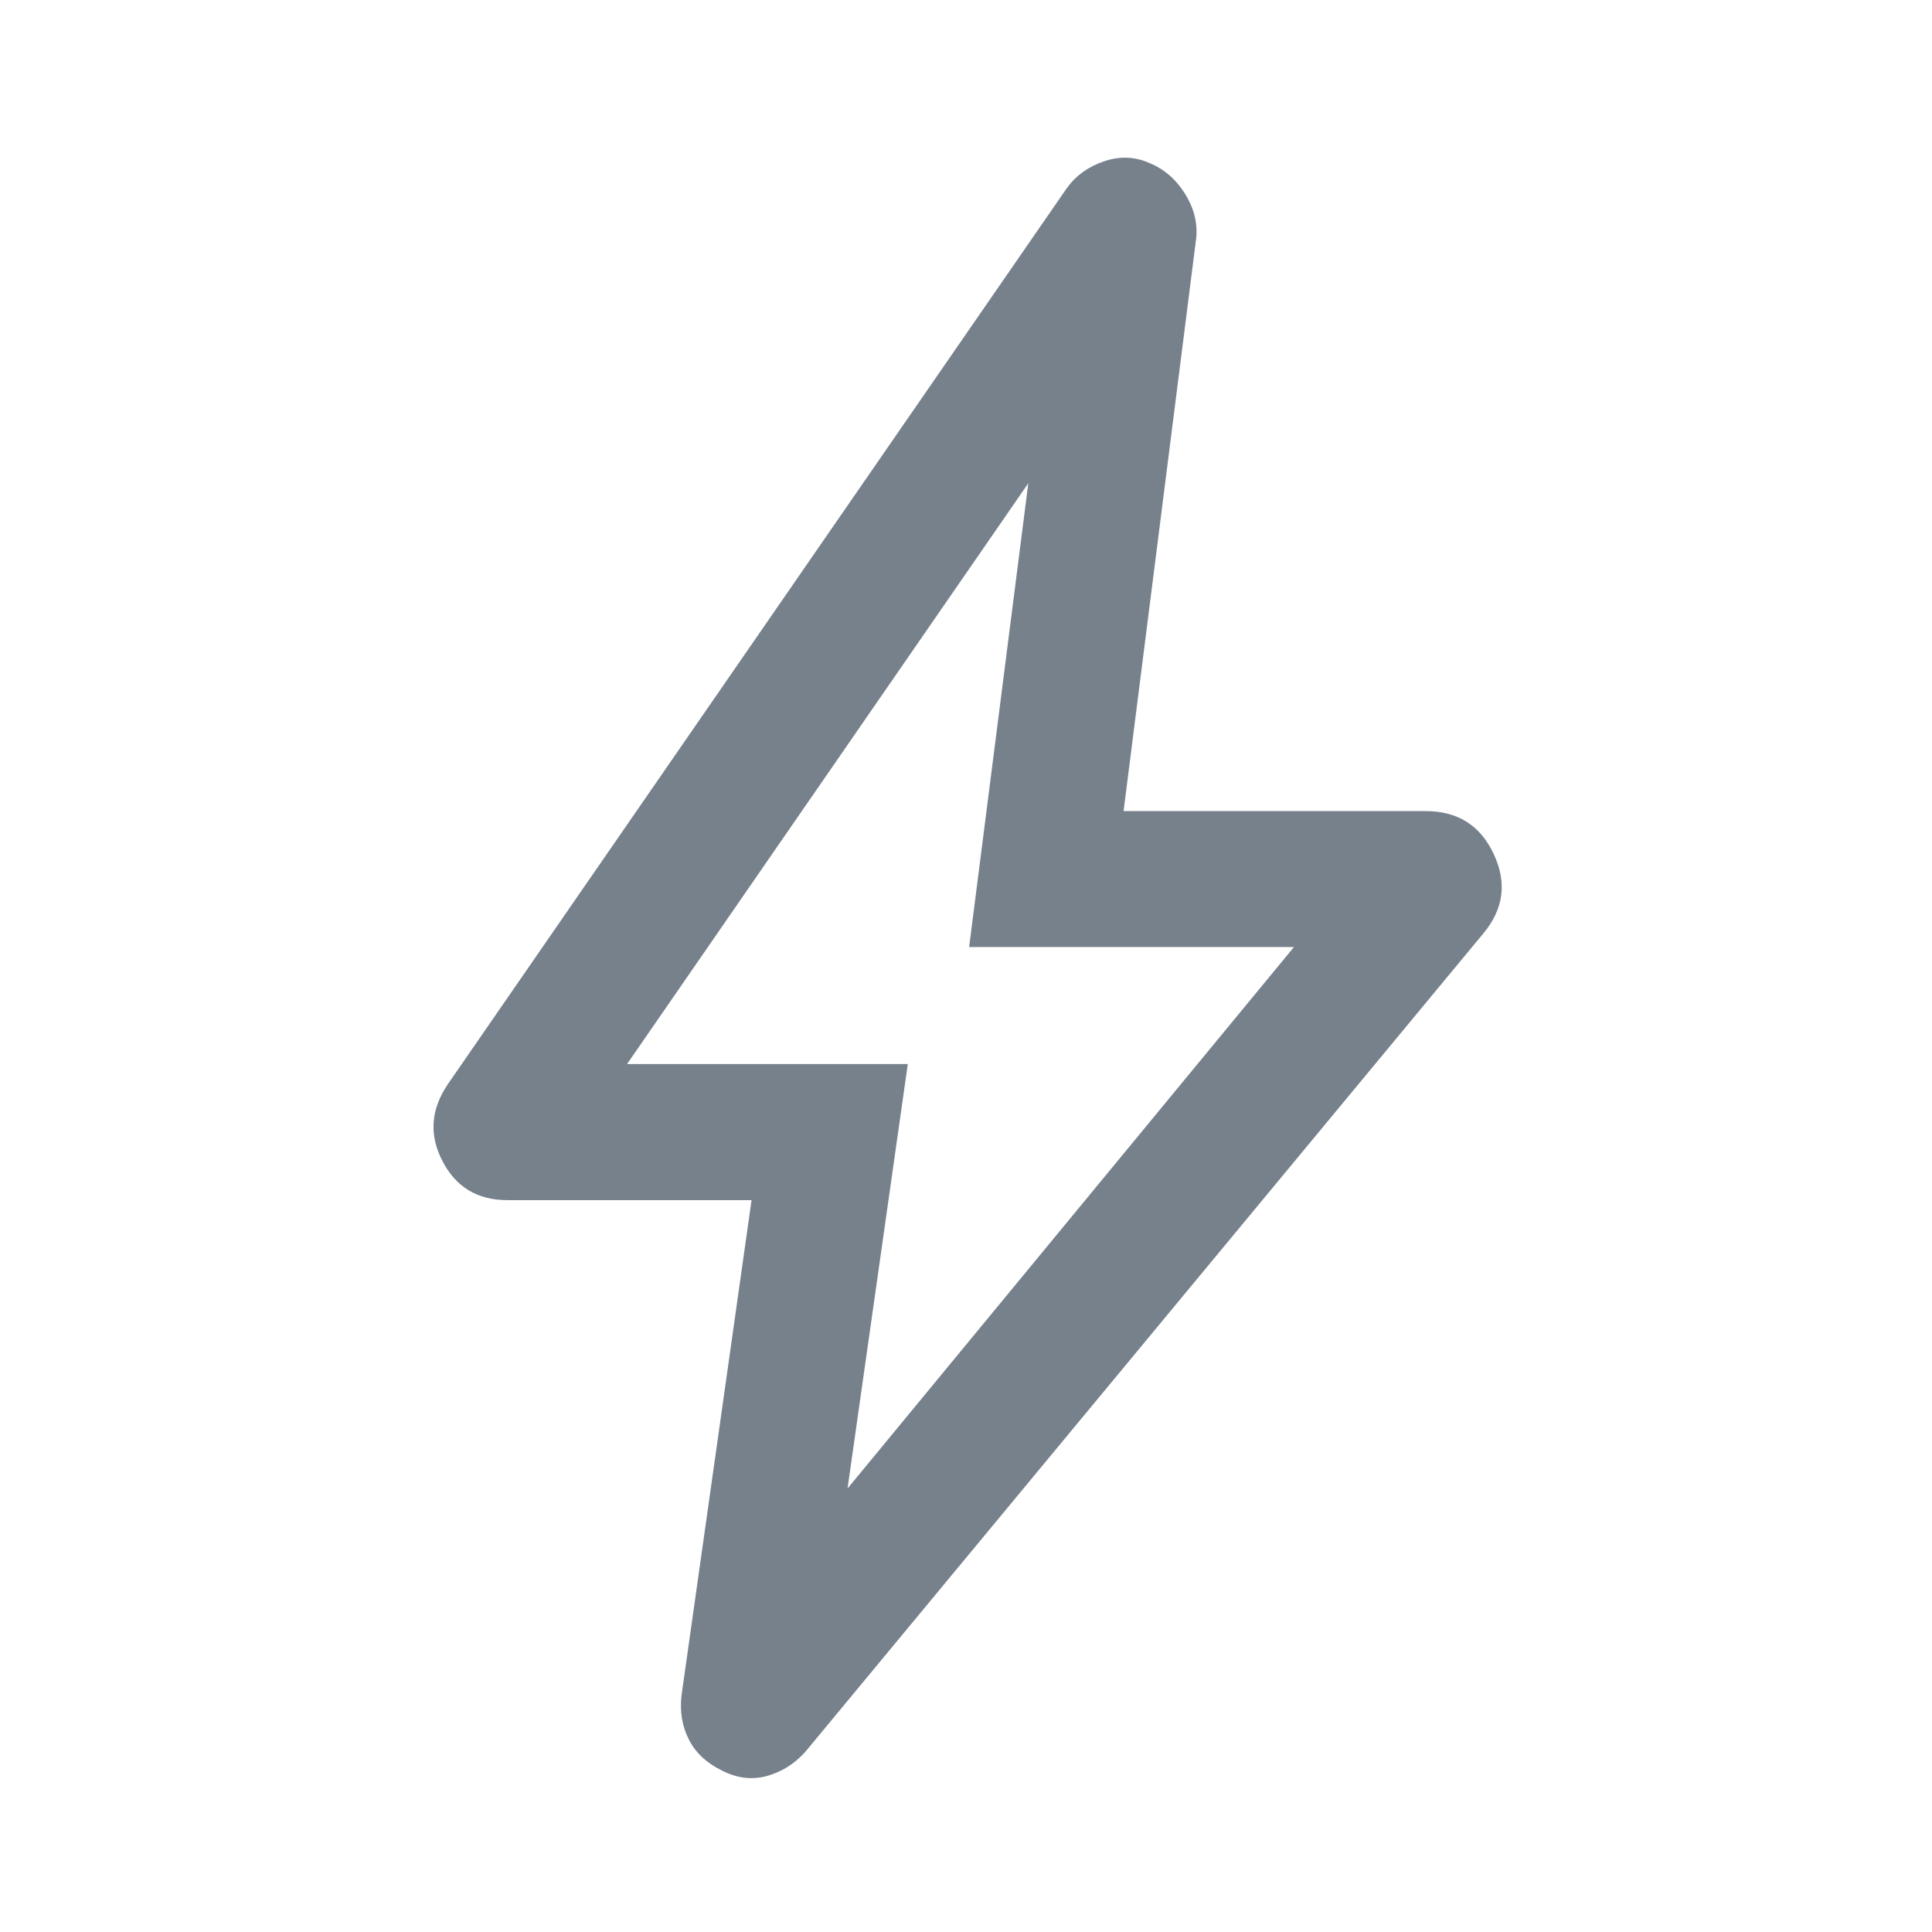
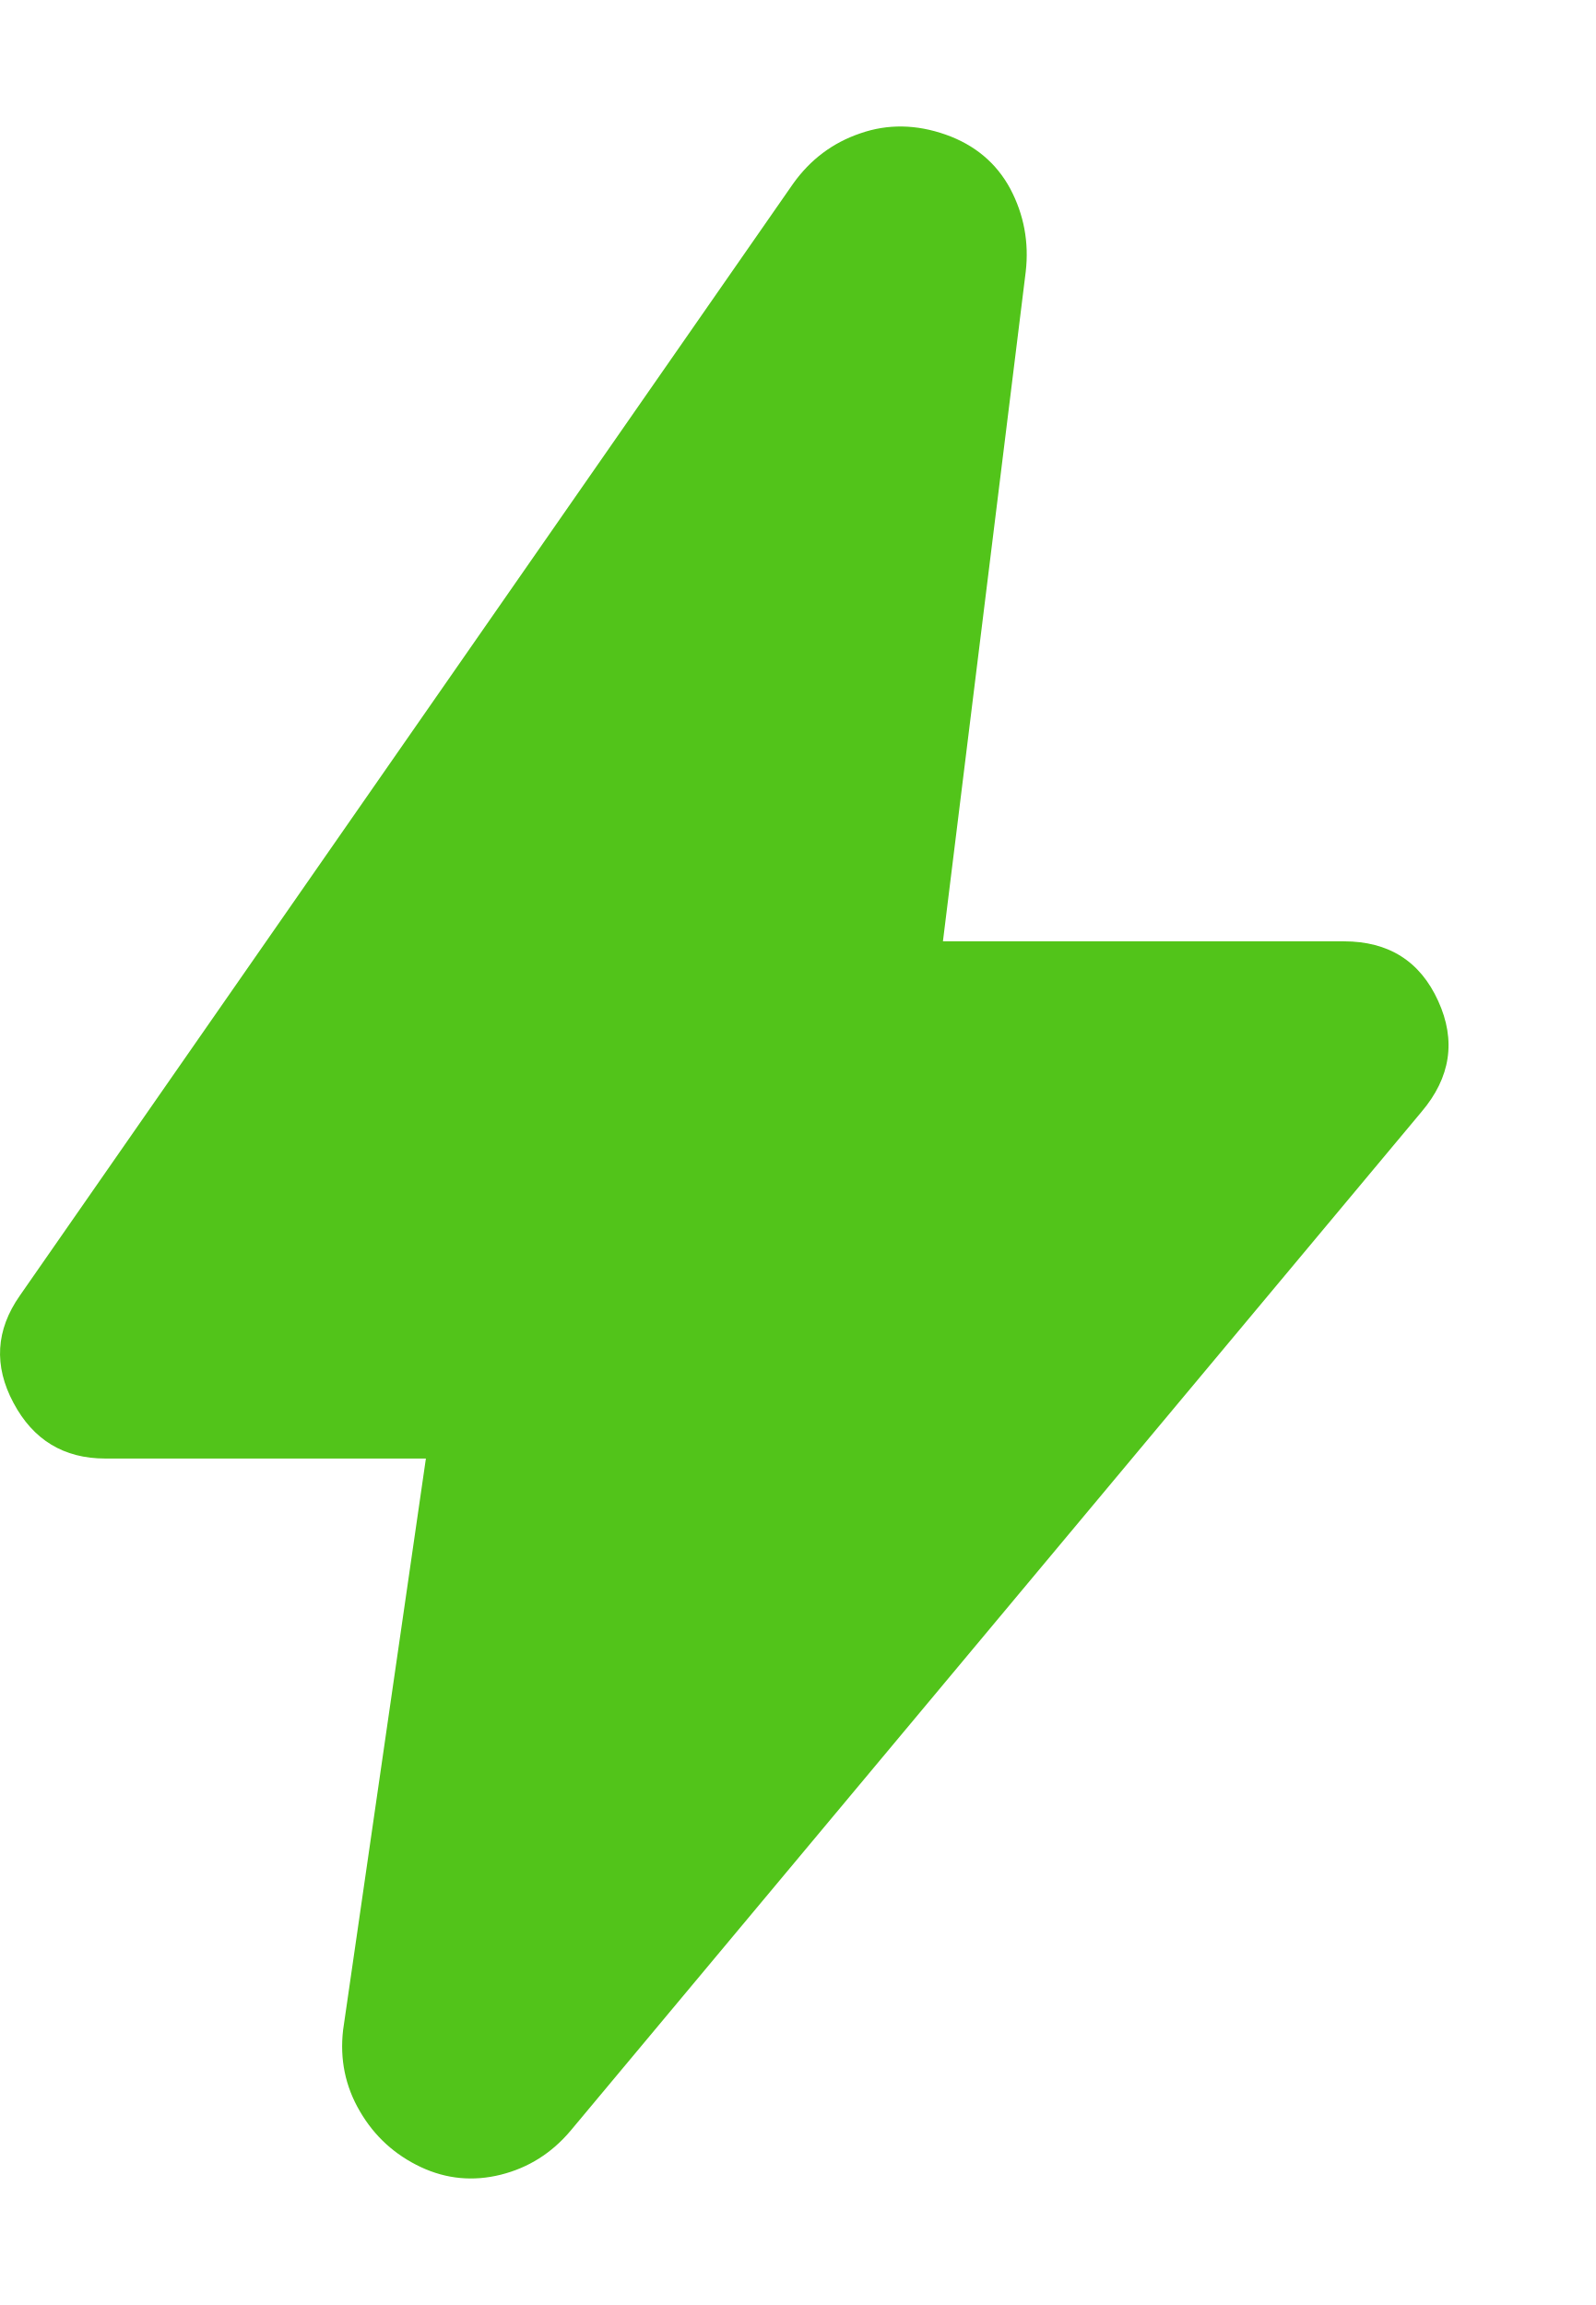
- <svg xmlns="http://www.w3.org/2000/svg" width="16" height="16" viewBox="0 0 16 16" fill="none">
-   <mask id="mask0_2003_22" style="mask-type:alpha" maskUnits="userSpaceOnUse" x="0" y="0" width="16" height="16">
-     <rect width="16" height="16" fill="#D9D9D9" />
-   </mask>
-   <g mask="url(#mask0_2003_22)">
-     <path d="M7.019 12.327L10.716 7.843H8.026L8.516 4.002L5.193 8.812H7.518L7.019 12.327ZM6.224 9.939H4.201C3.955 9.939 3.775 9.831 3.664 9.615C3.552 9.4 3.567 9.187 3.71 8.977L8.835 1.558C8.909 1.455 9.011 1.381 9.14 1.337C9.269 1.292 9.395 1.296 9.517 1.349C9.639 1.399 9.737 1.483 9.811 1.6C9.886 1.718 9.918 1.84 9.907 1.968L9.305 6.717H11.806C12.071 6.717 12.259 6.835 12.37 7.072C12.482 7.31 12.453 7.529 12.283 7.732L6.67 14.507C6.58 14.608 6.472 14.675 6.348 14.709C6.224 14.742 6.101 14.726 5.977 14.662C5.851 14.6 5.76 14.515 5.705 14.406C5.649 14.297 5.629 14.175 5.644 14.041L6.224 9.939Z" fill="#77818C" />
-   </g>
+ <svg xmlns="http://www.w3.org/2000/svg" width="9" height="13" viewBox="0 0 9 13" fill="none">
+   <path d="M2.402 8.226H0.593C0.36 8.226 0.187 8.121 0.076 7.912C-0.036 7.703 -0.024 7.501 0.112 7.307L4.473 1.036C4.57 0.9 4.696 0.805 4.852 0.752C5.007 0.698 5.168 0.701 5.333 0.759C5.498 0.817 5.62 0.92 5.698 1.065C5.775 1.211 5.804 1.367 5.785 1.532L5.318 5.309H7.579C7.832 5.309 8.009 5.421 8.111 5.645C8.213 5.868 8.182 6.077 8.016 6.272L3.218 12.017C3.111 12.144 2.98 12.226 2.825 12.265C2.669 12.304 2.518 12.29 2.373 12.222C2.227 12.153 2.112 12.049 2.03 11.908C1.947 11.767 1.916 11.614 1.935 11.449L2.402 8.226Z" fill="#52C41A" />
</svg>
